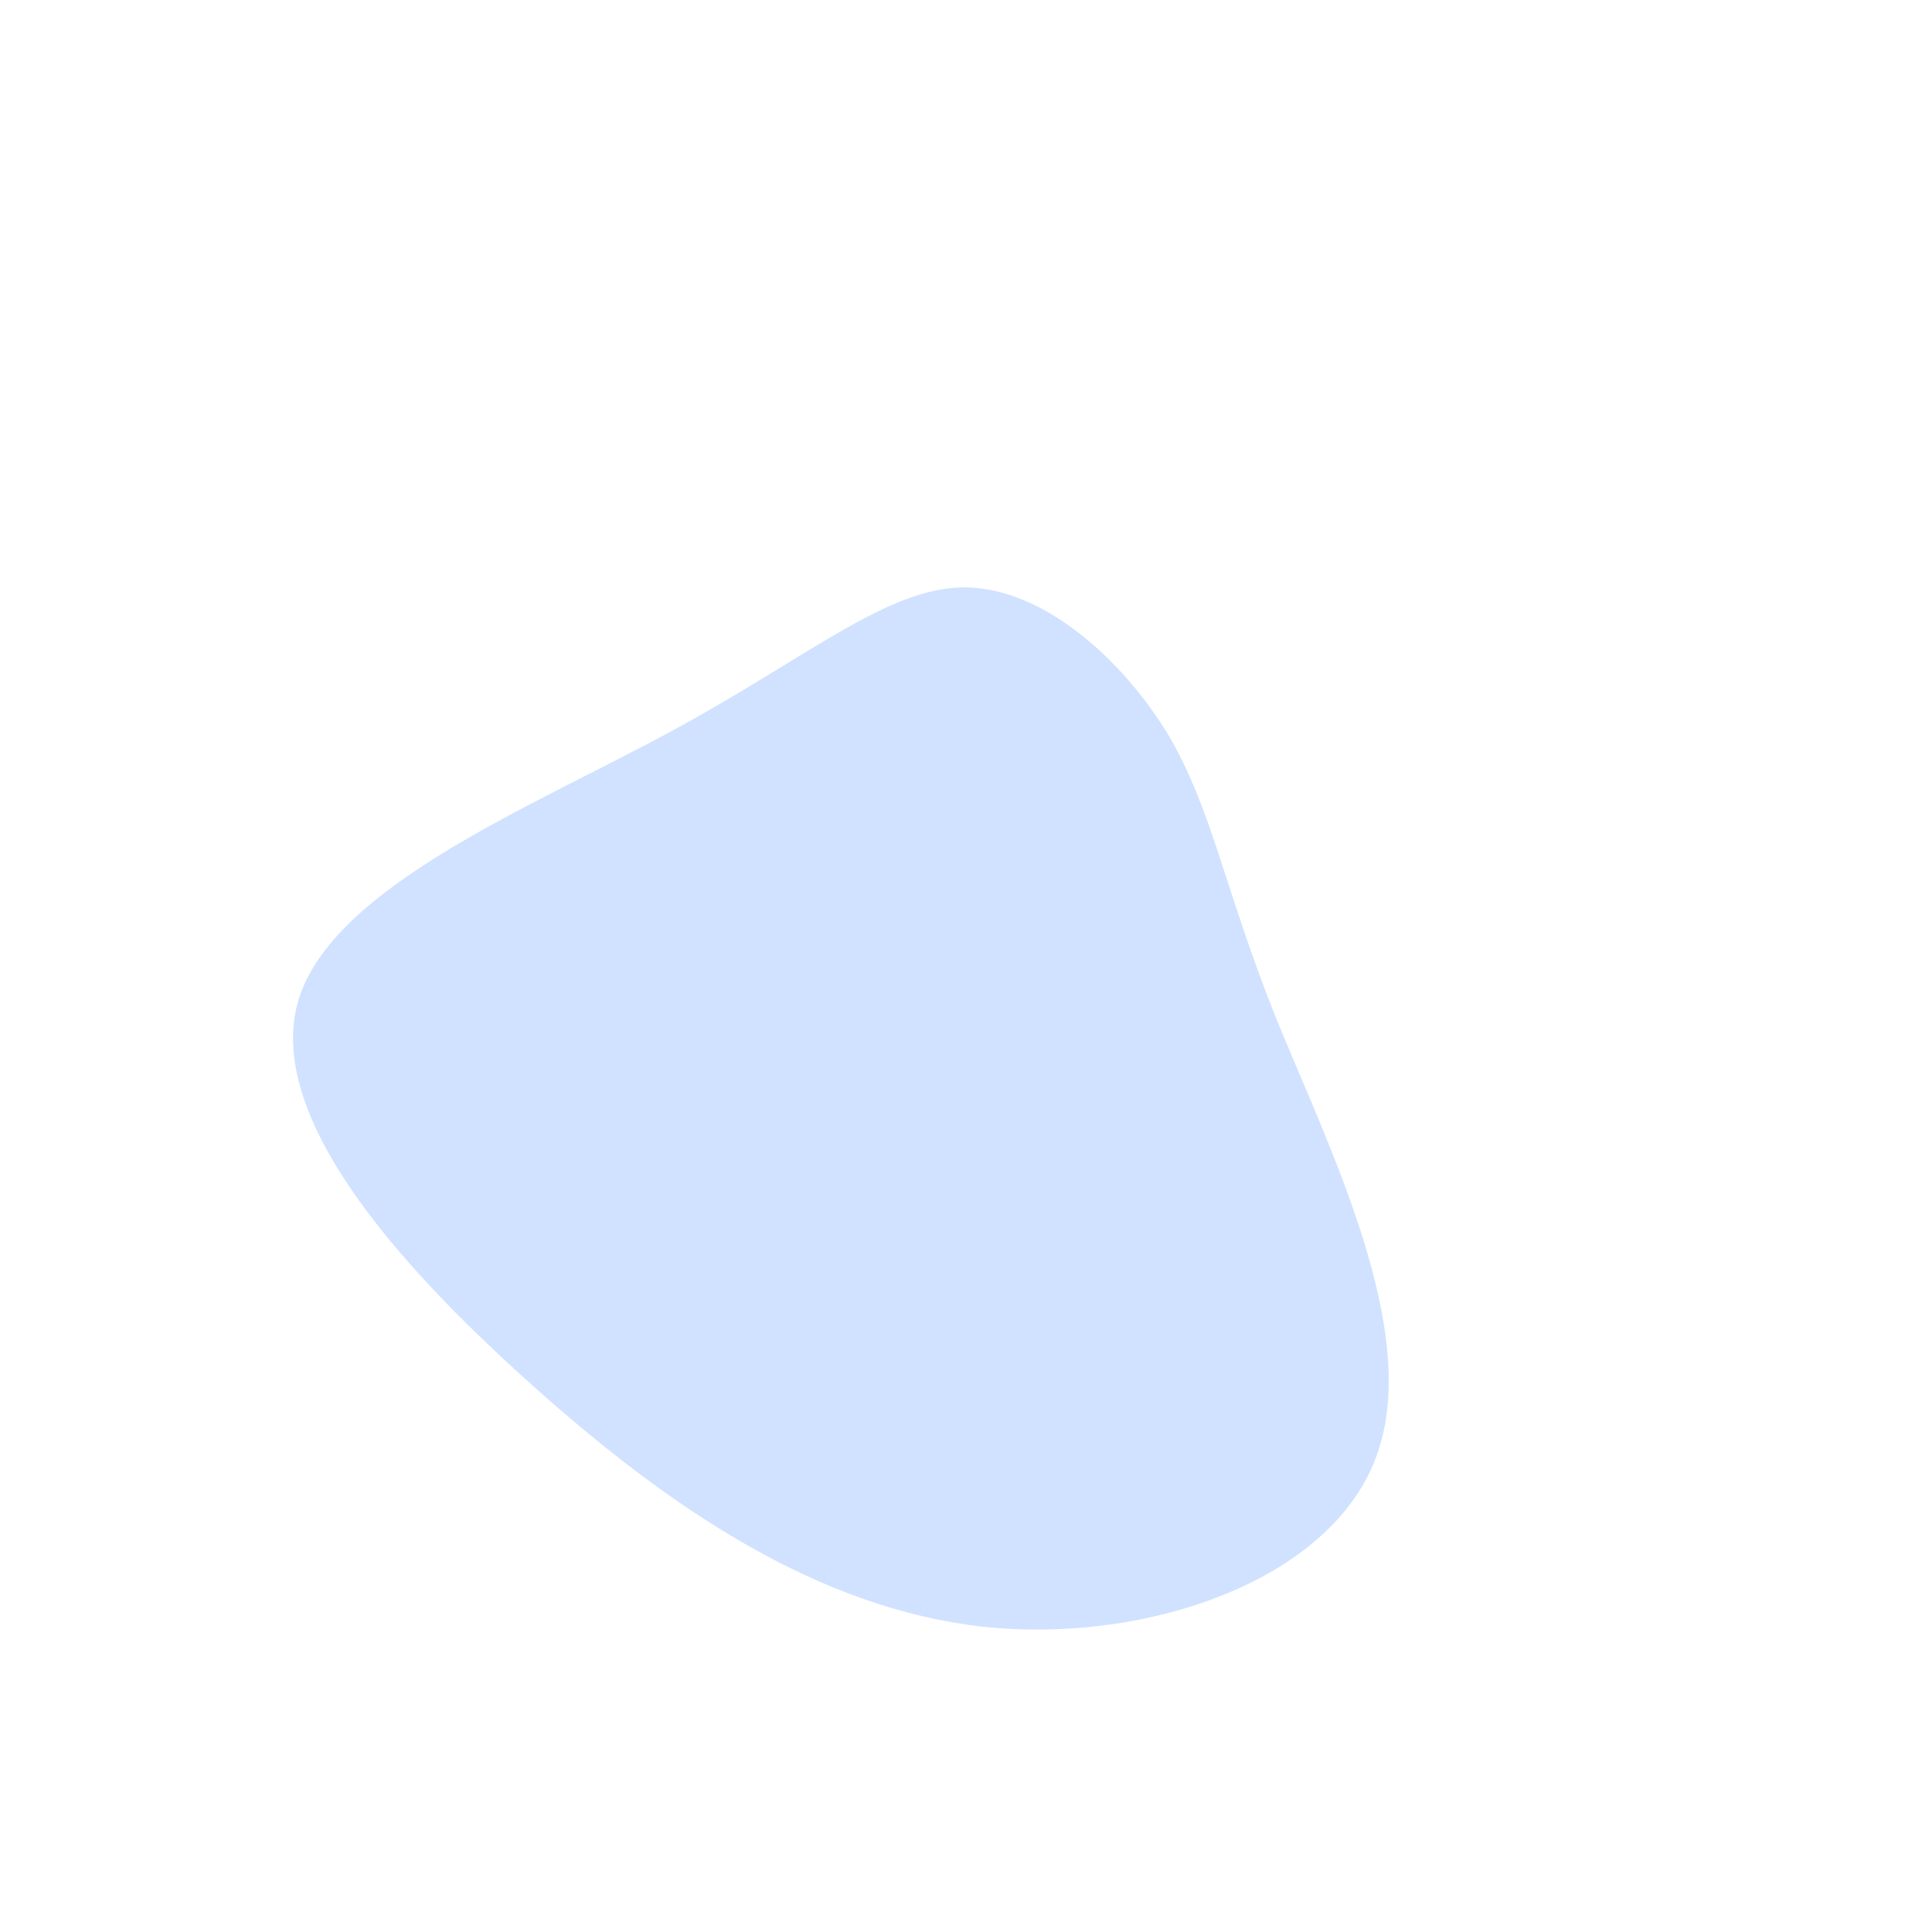
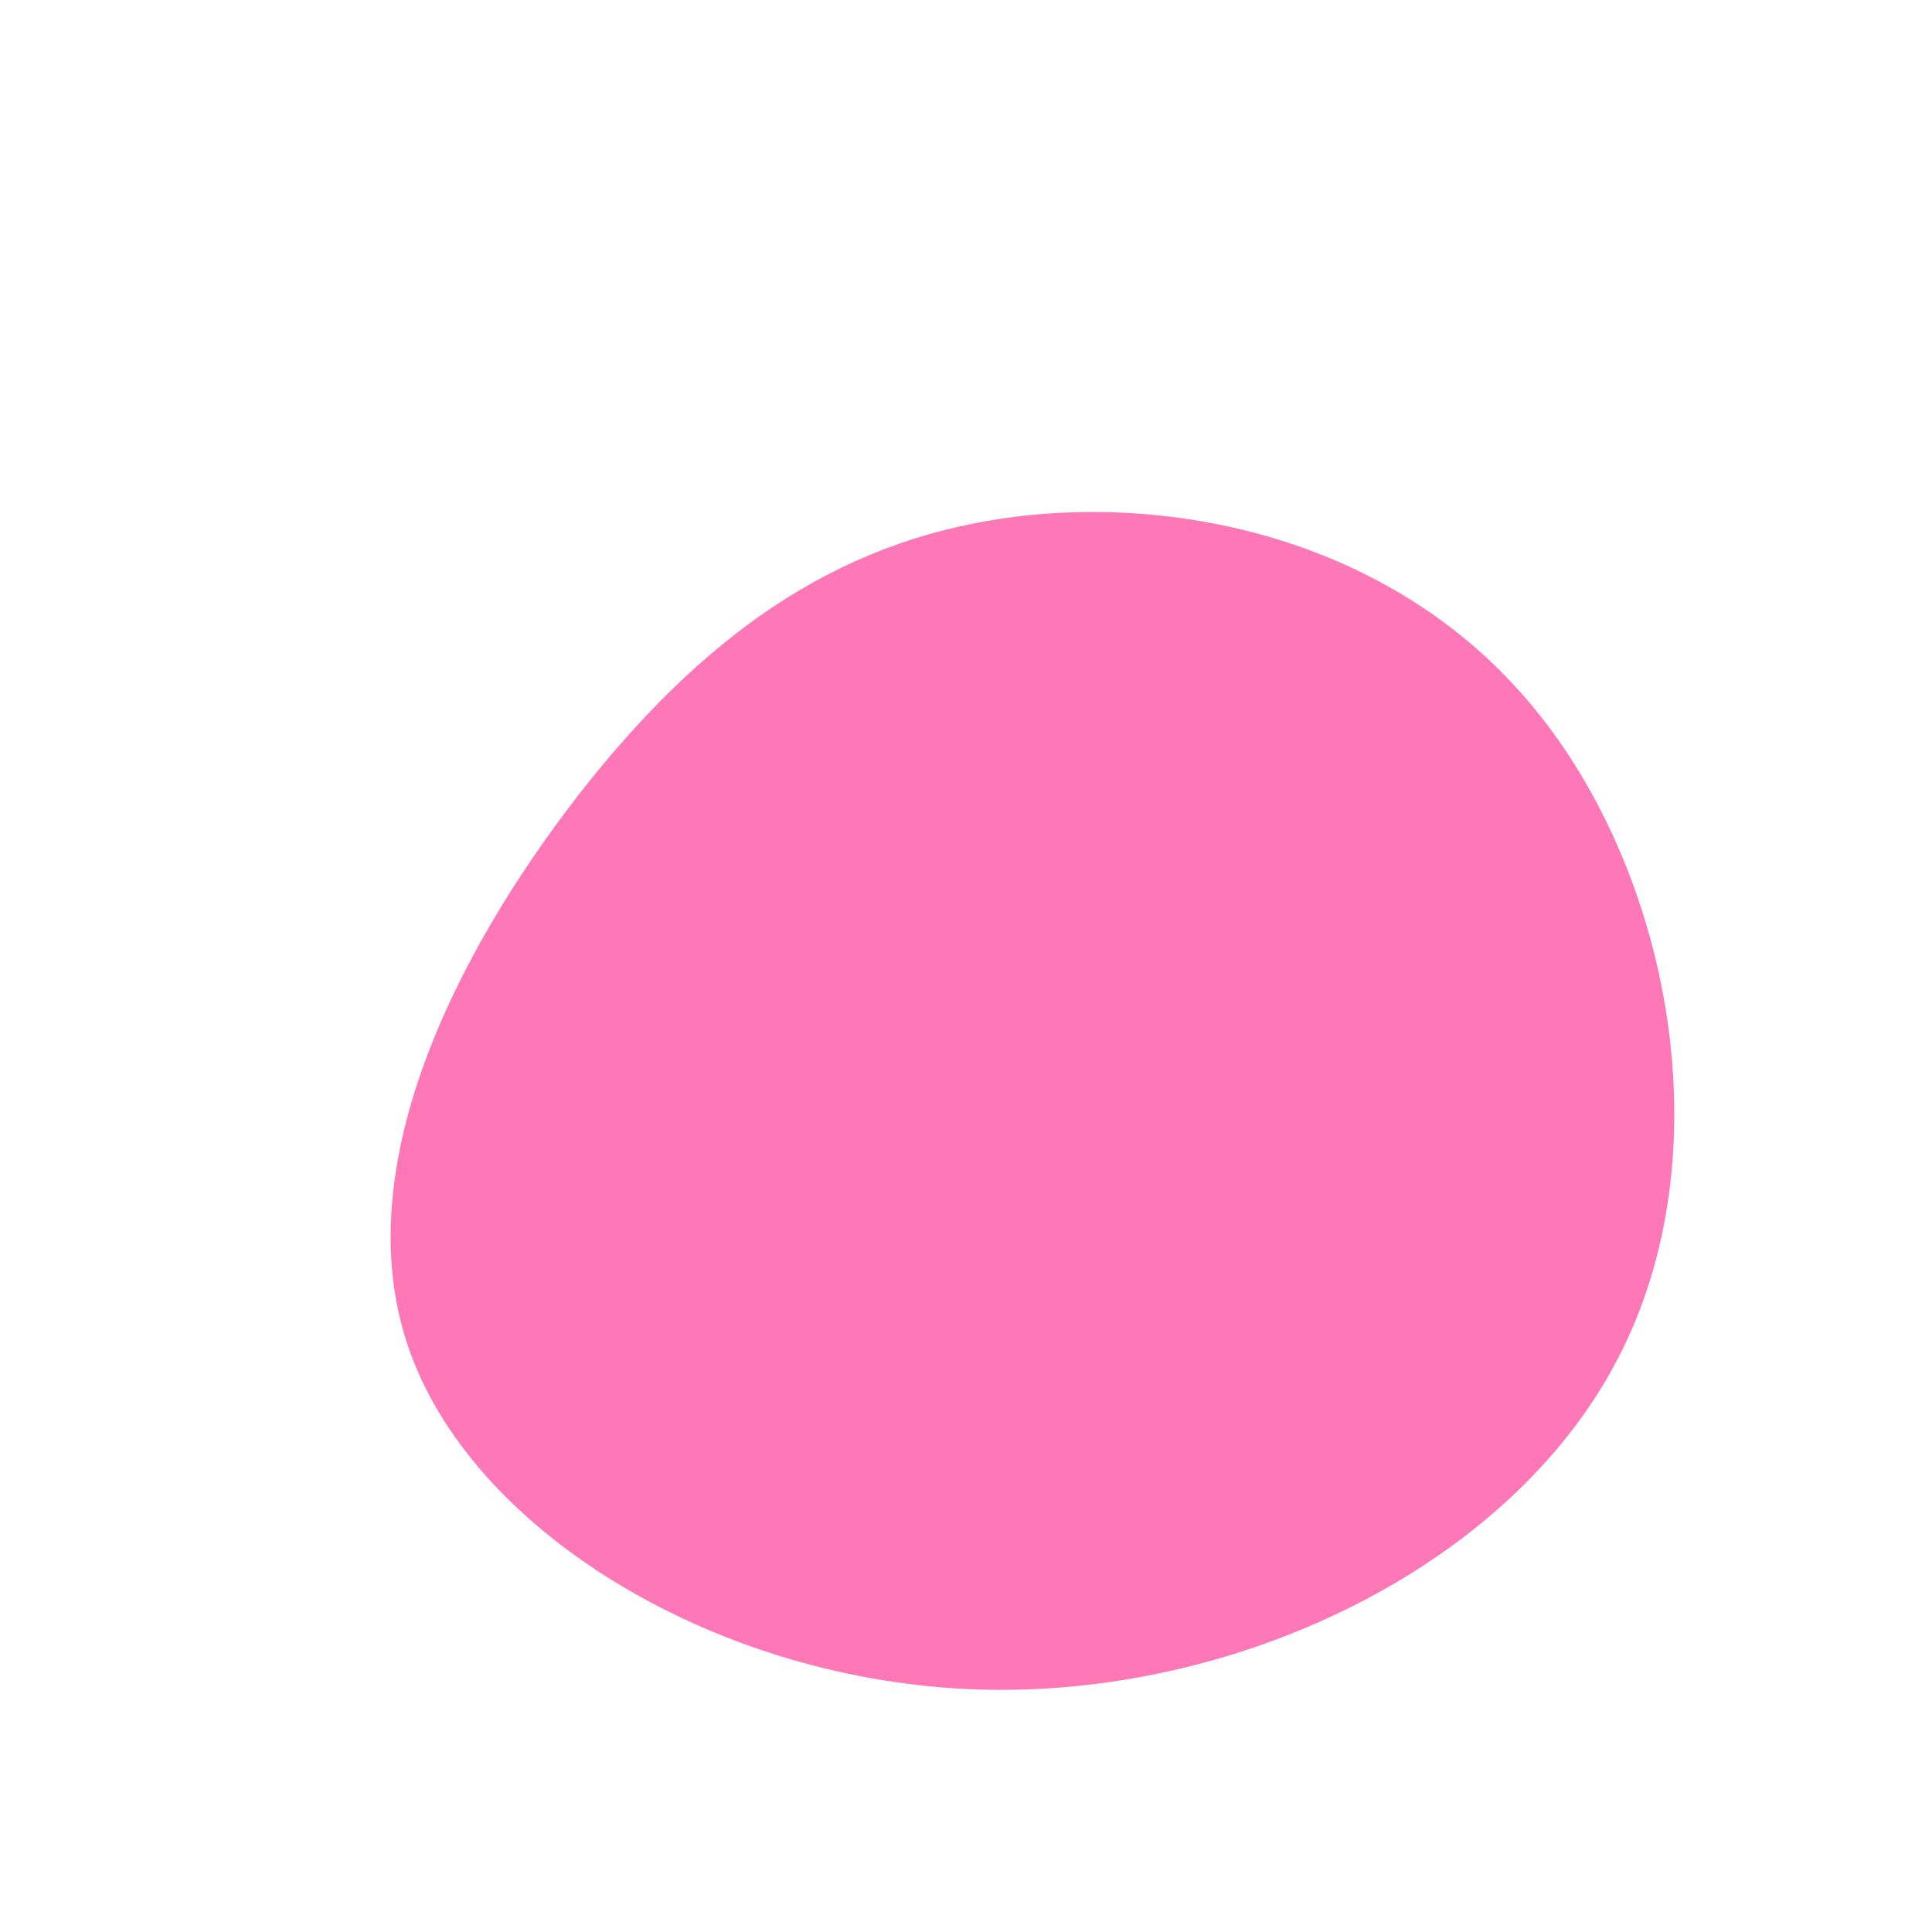
<svg xmlns="http://www.w3.org/2000/svg" viewBox="0 0 200 200">
-   <path fill="#D0E2FF" d="M20.9,-24C25.5,-16.2,26.7,-8.1,32.1,5.4C37.6,18.9,47.2,37.9,42.5,50.7C37.9,63.5,18.9,70.2,1.8,68.4C-15.3,66.5,-30.6,56.2,-44.9,43.4C-59.2,30.6,-72.6,15.3,-69.1,3.5C-65.5,-8.2,-45.1,-16.4,-30.7,-24.2C-16.4,-31.9,-8.2,-39.2,-0.1,-39.2C8.1,-39.1,16.2,-31.7,20.9,-24Z" transform="translate(100 100)" />
+   <path fill="#FE78B7" d="M58.8,-26.7C72.9,-9.6,78.6,19.5,67.4,40.8C56.2,62.2,28.1,75.7,1.4,74.9C-25.3,74.1,-50.6,59,-57.5,40.1C-64.4,21.3,-52.8,-1.3,-40.2,-17.6C-27.5,-33.9,-13.8,-43.9,4.3,-46.4C22.4,-48.9,44.8,-43.8,58.8,-26.7Z" transform="translate(100 100)" />
</svg>
